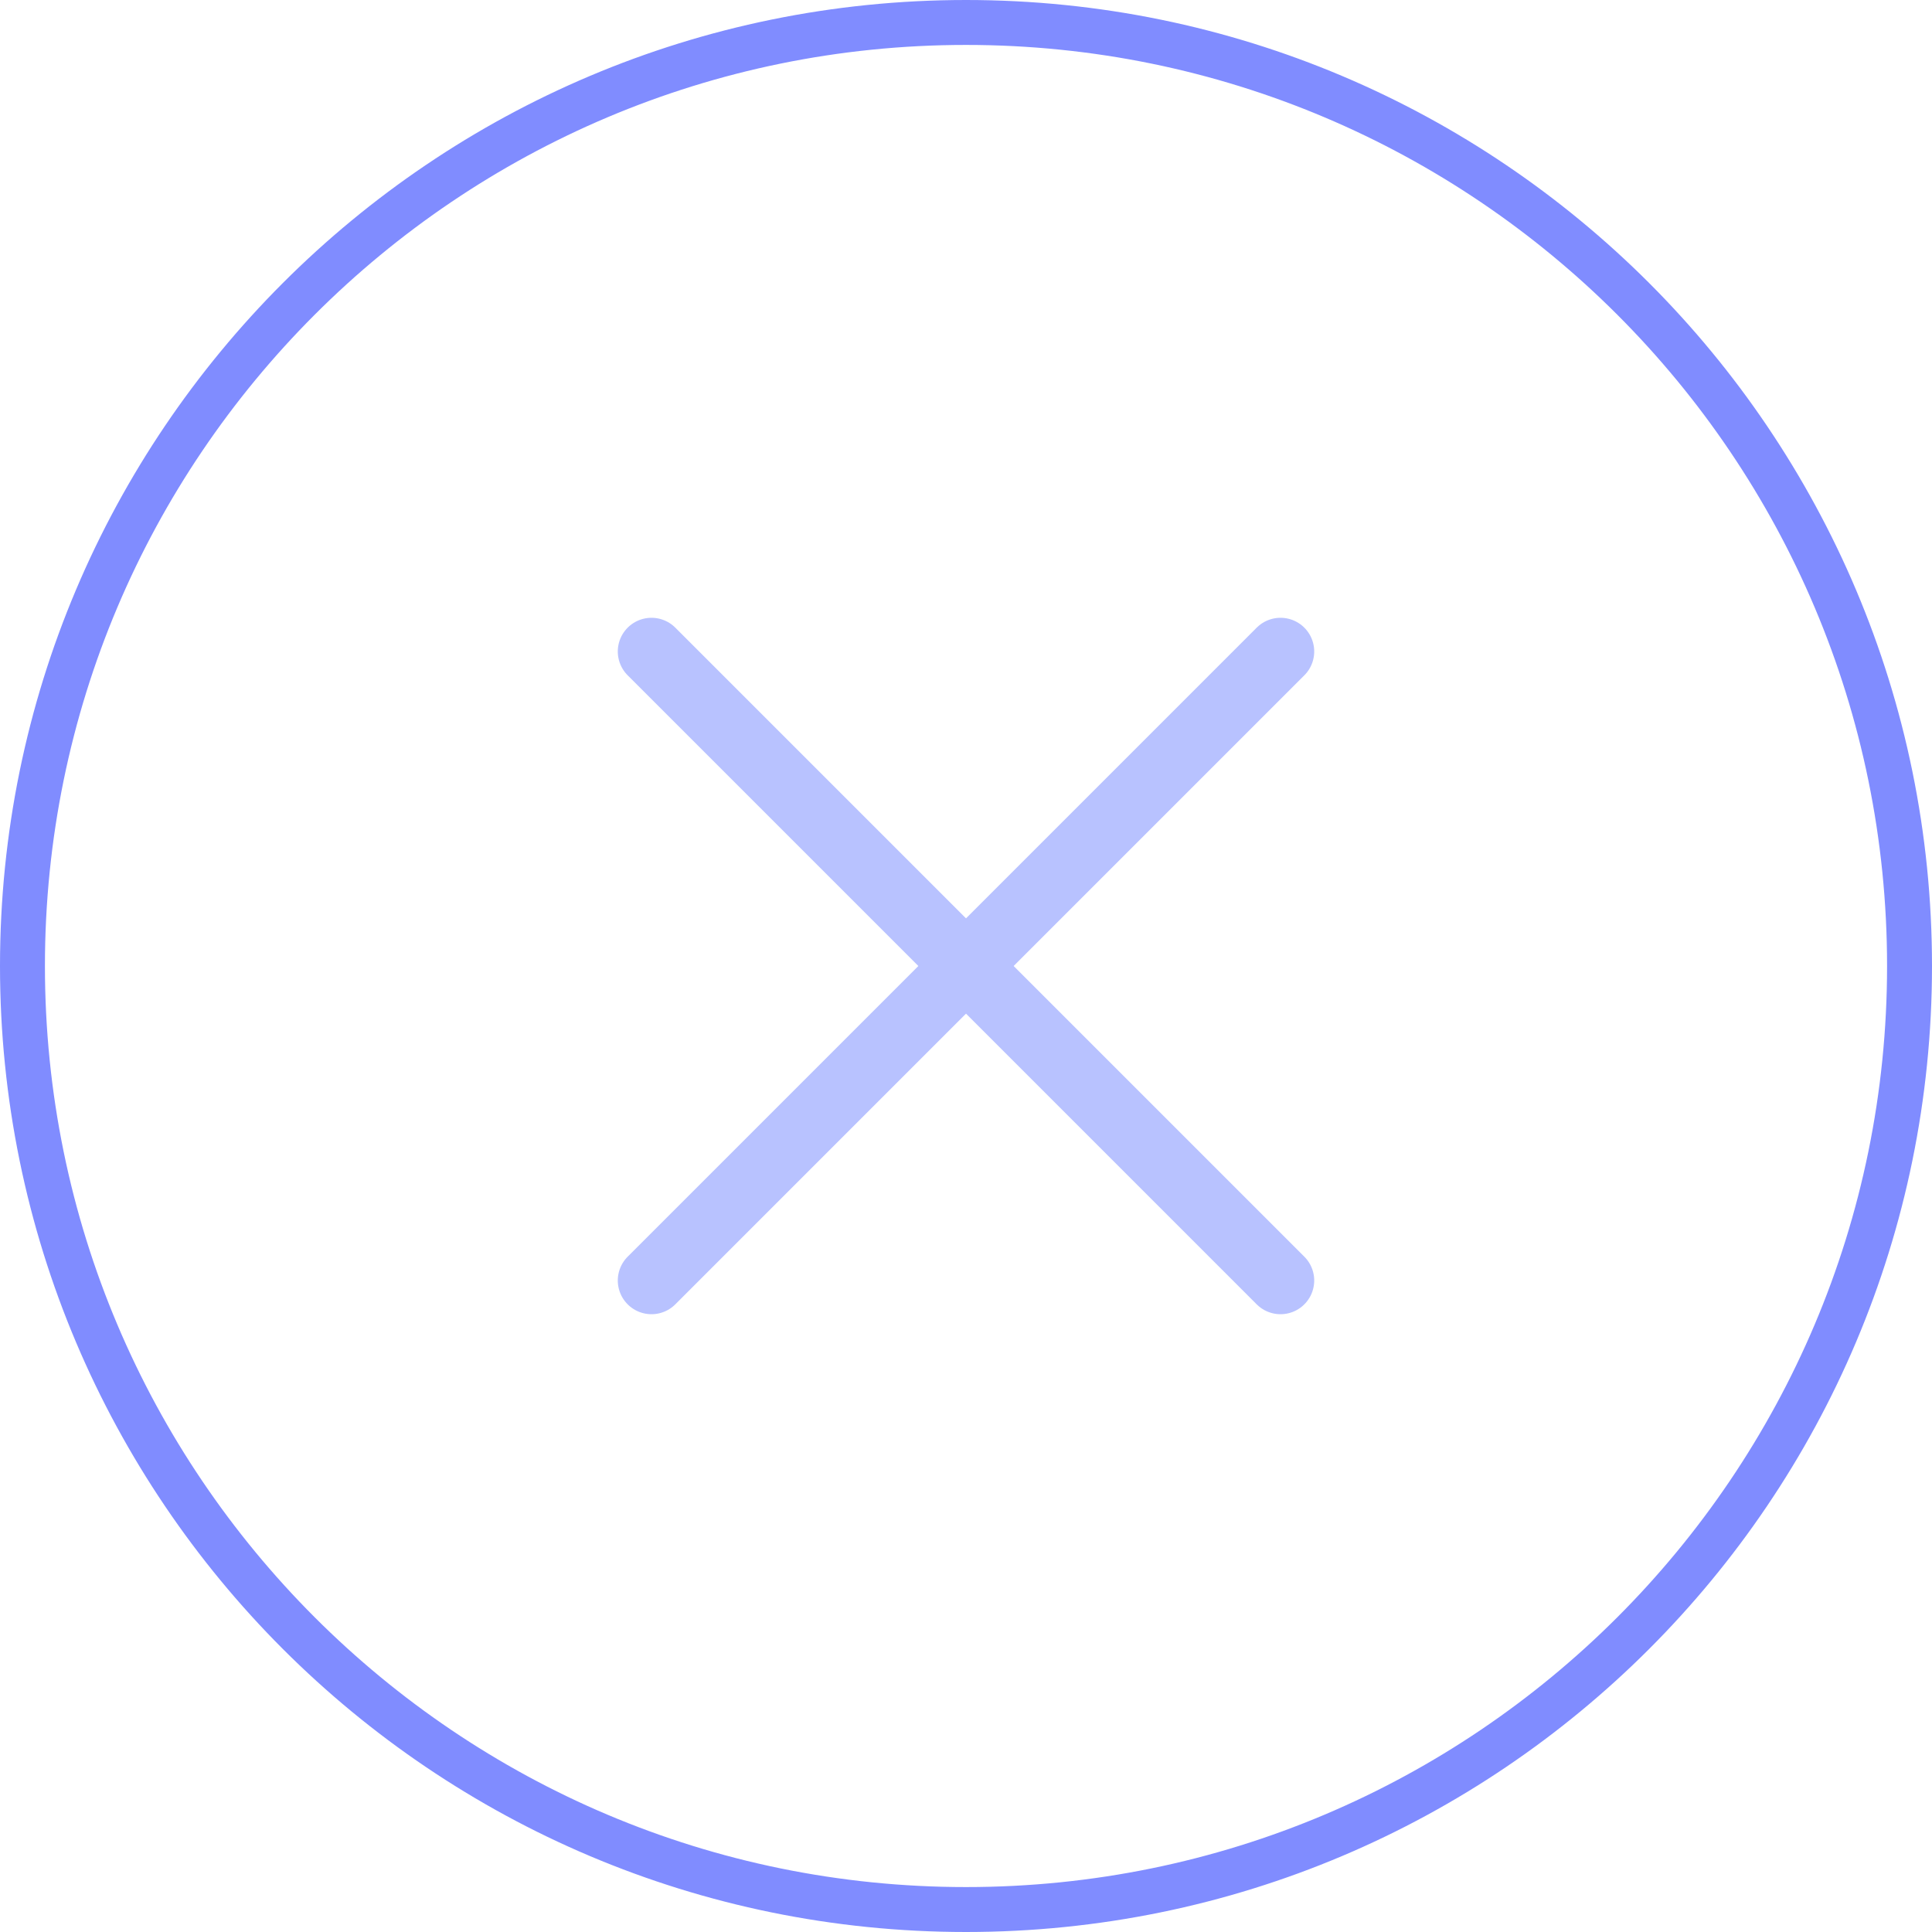
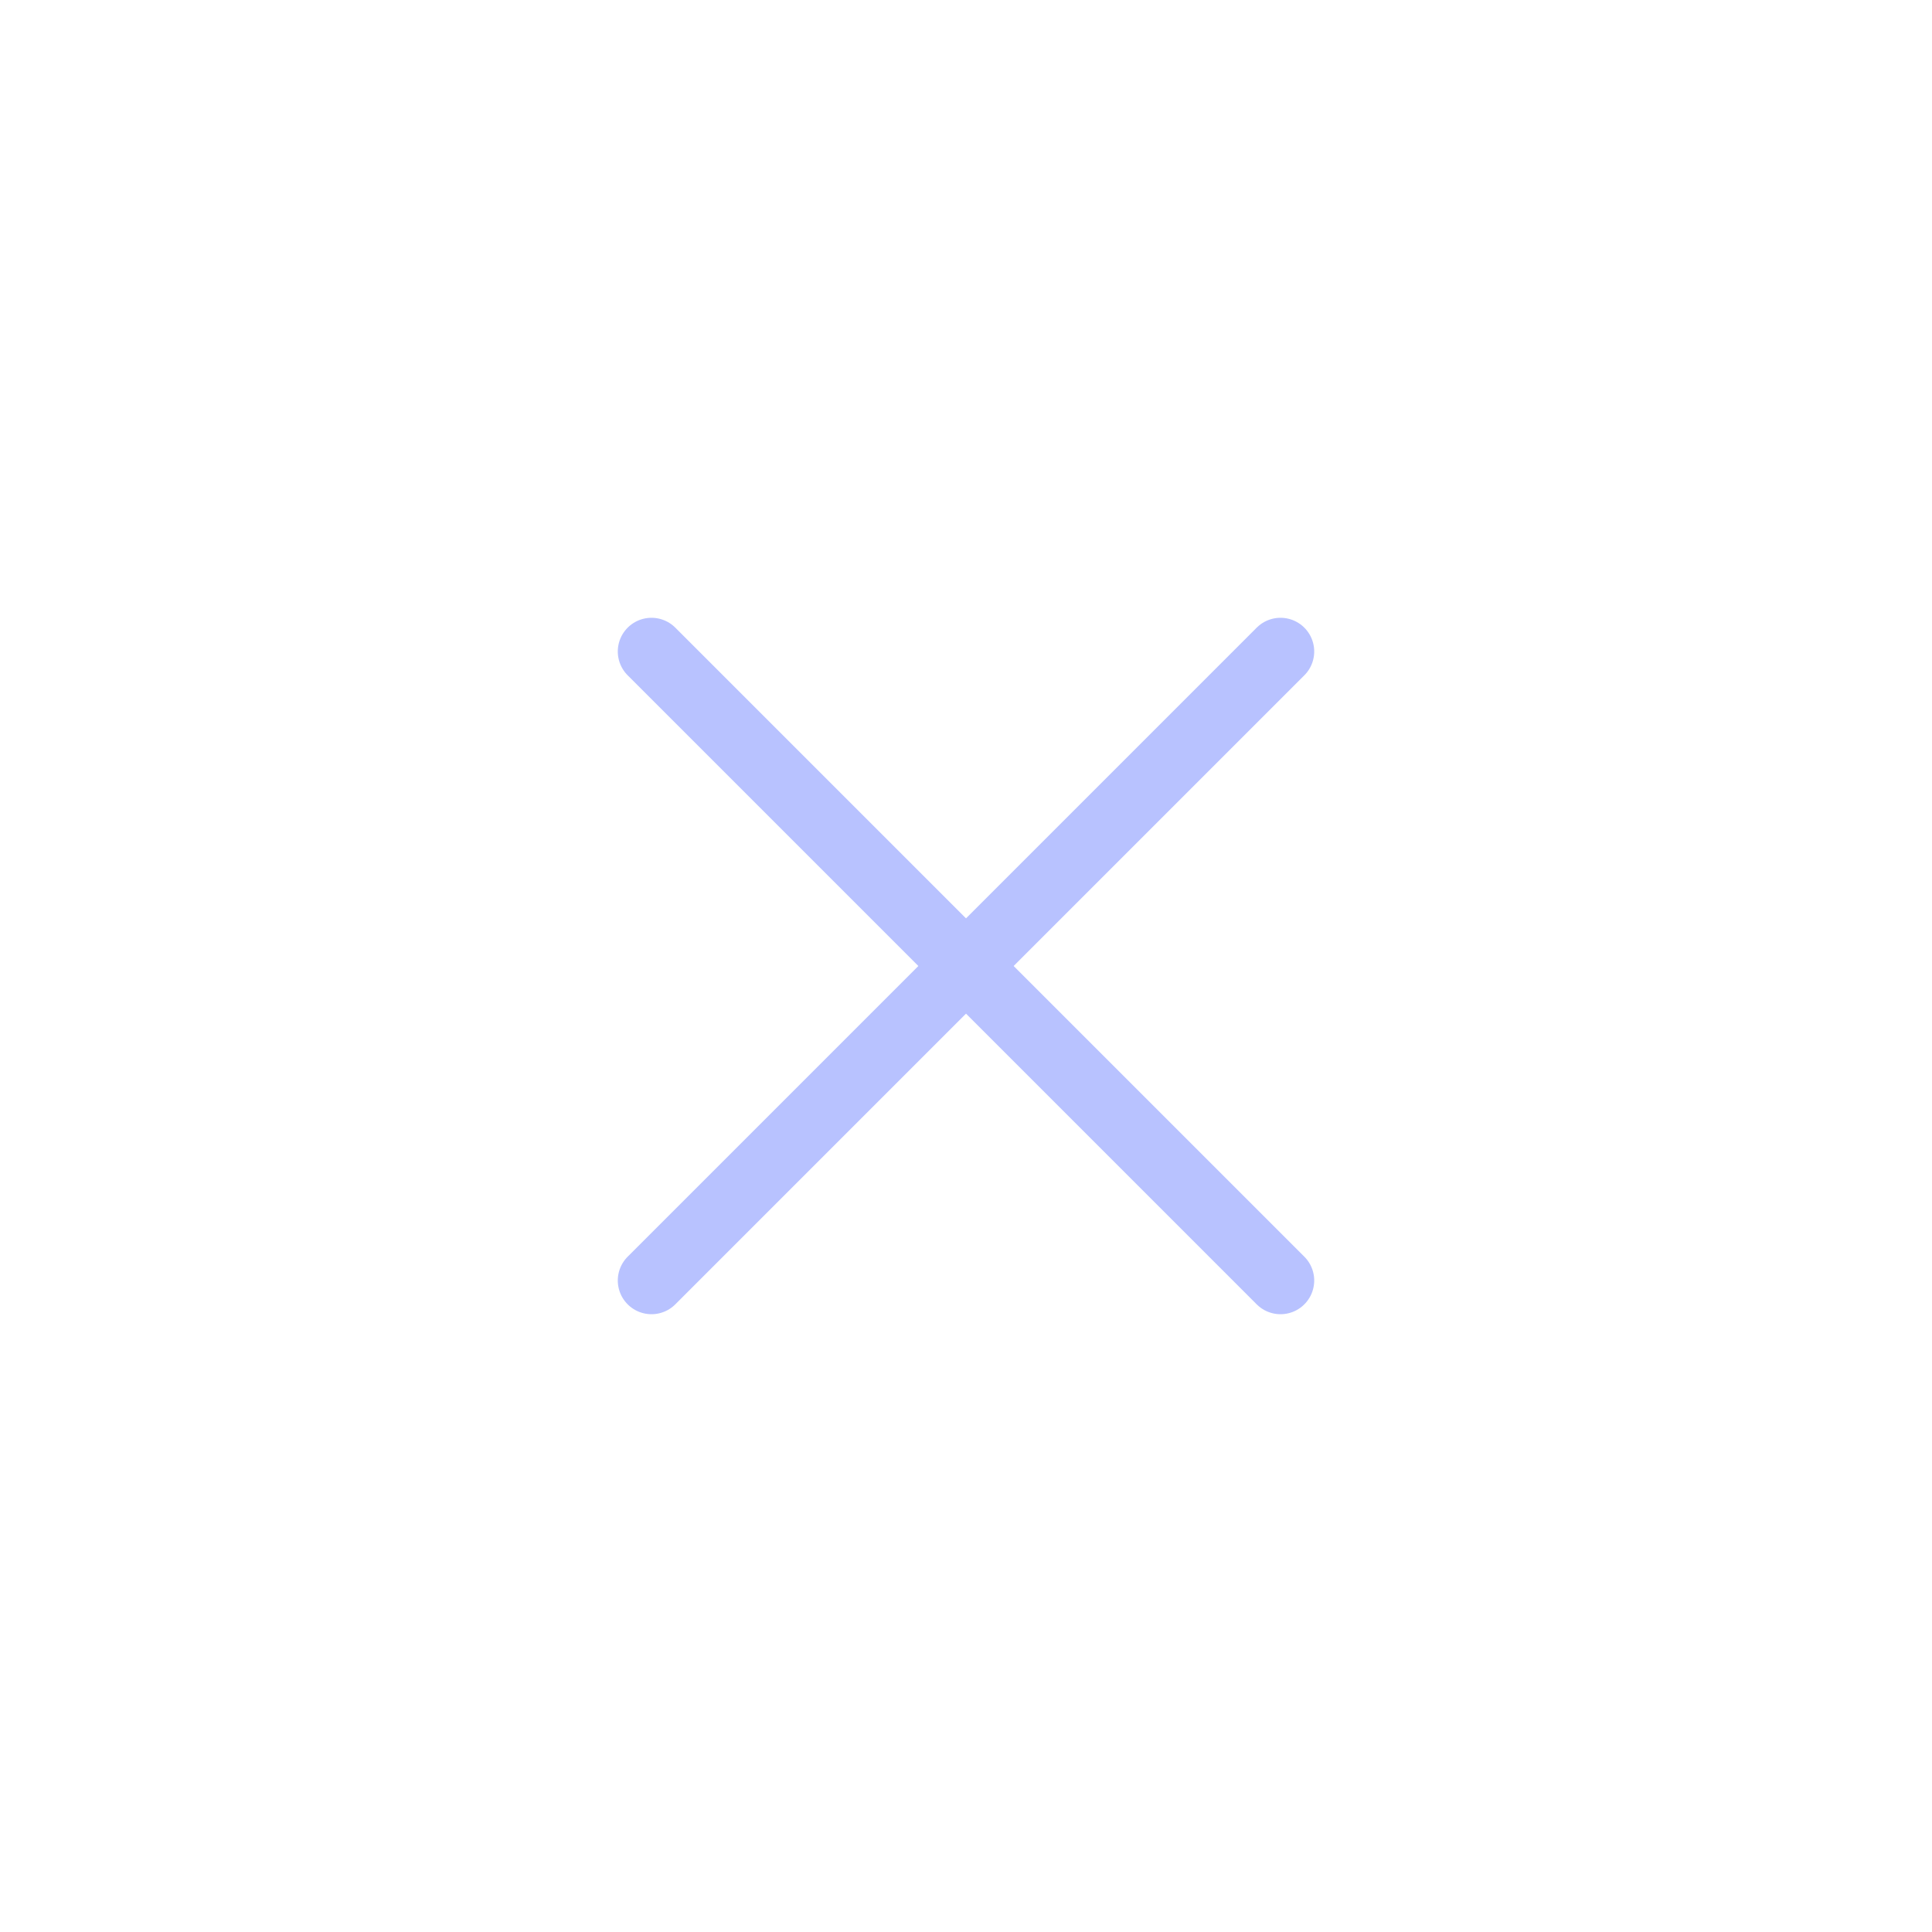
<svg xmlns="http://www.w3.org/2000/svg" preserveAspectRatio="none" overflow="visible" style="display: block;" width="43" height="43" viewBox="0 0 43 43" fill="none">
  <g id="Close Button">
-     <rect x="0.5" y="0.5" width="42" height="42" rx="21" stroke="#808CFF" />
    <path id="Vector" d="M14.5 14.5L28.5 28.5M28.5 14.5L14.5 28.5" stroke="#B8C2FF" stroke-width="1.5" stroke-linecap="round" />
  </g>
</svg>
